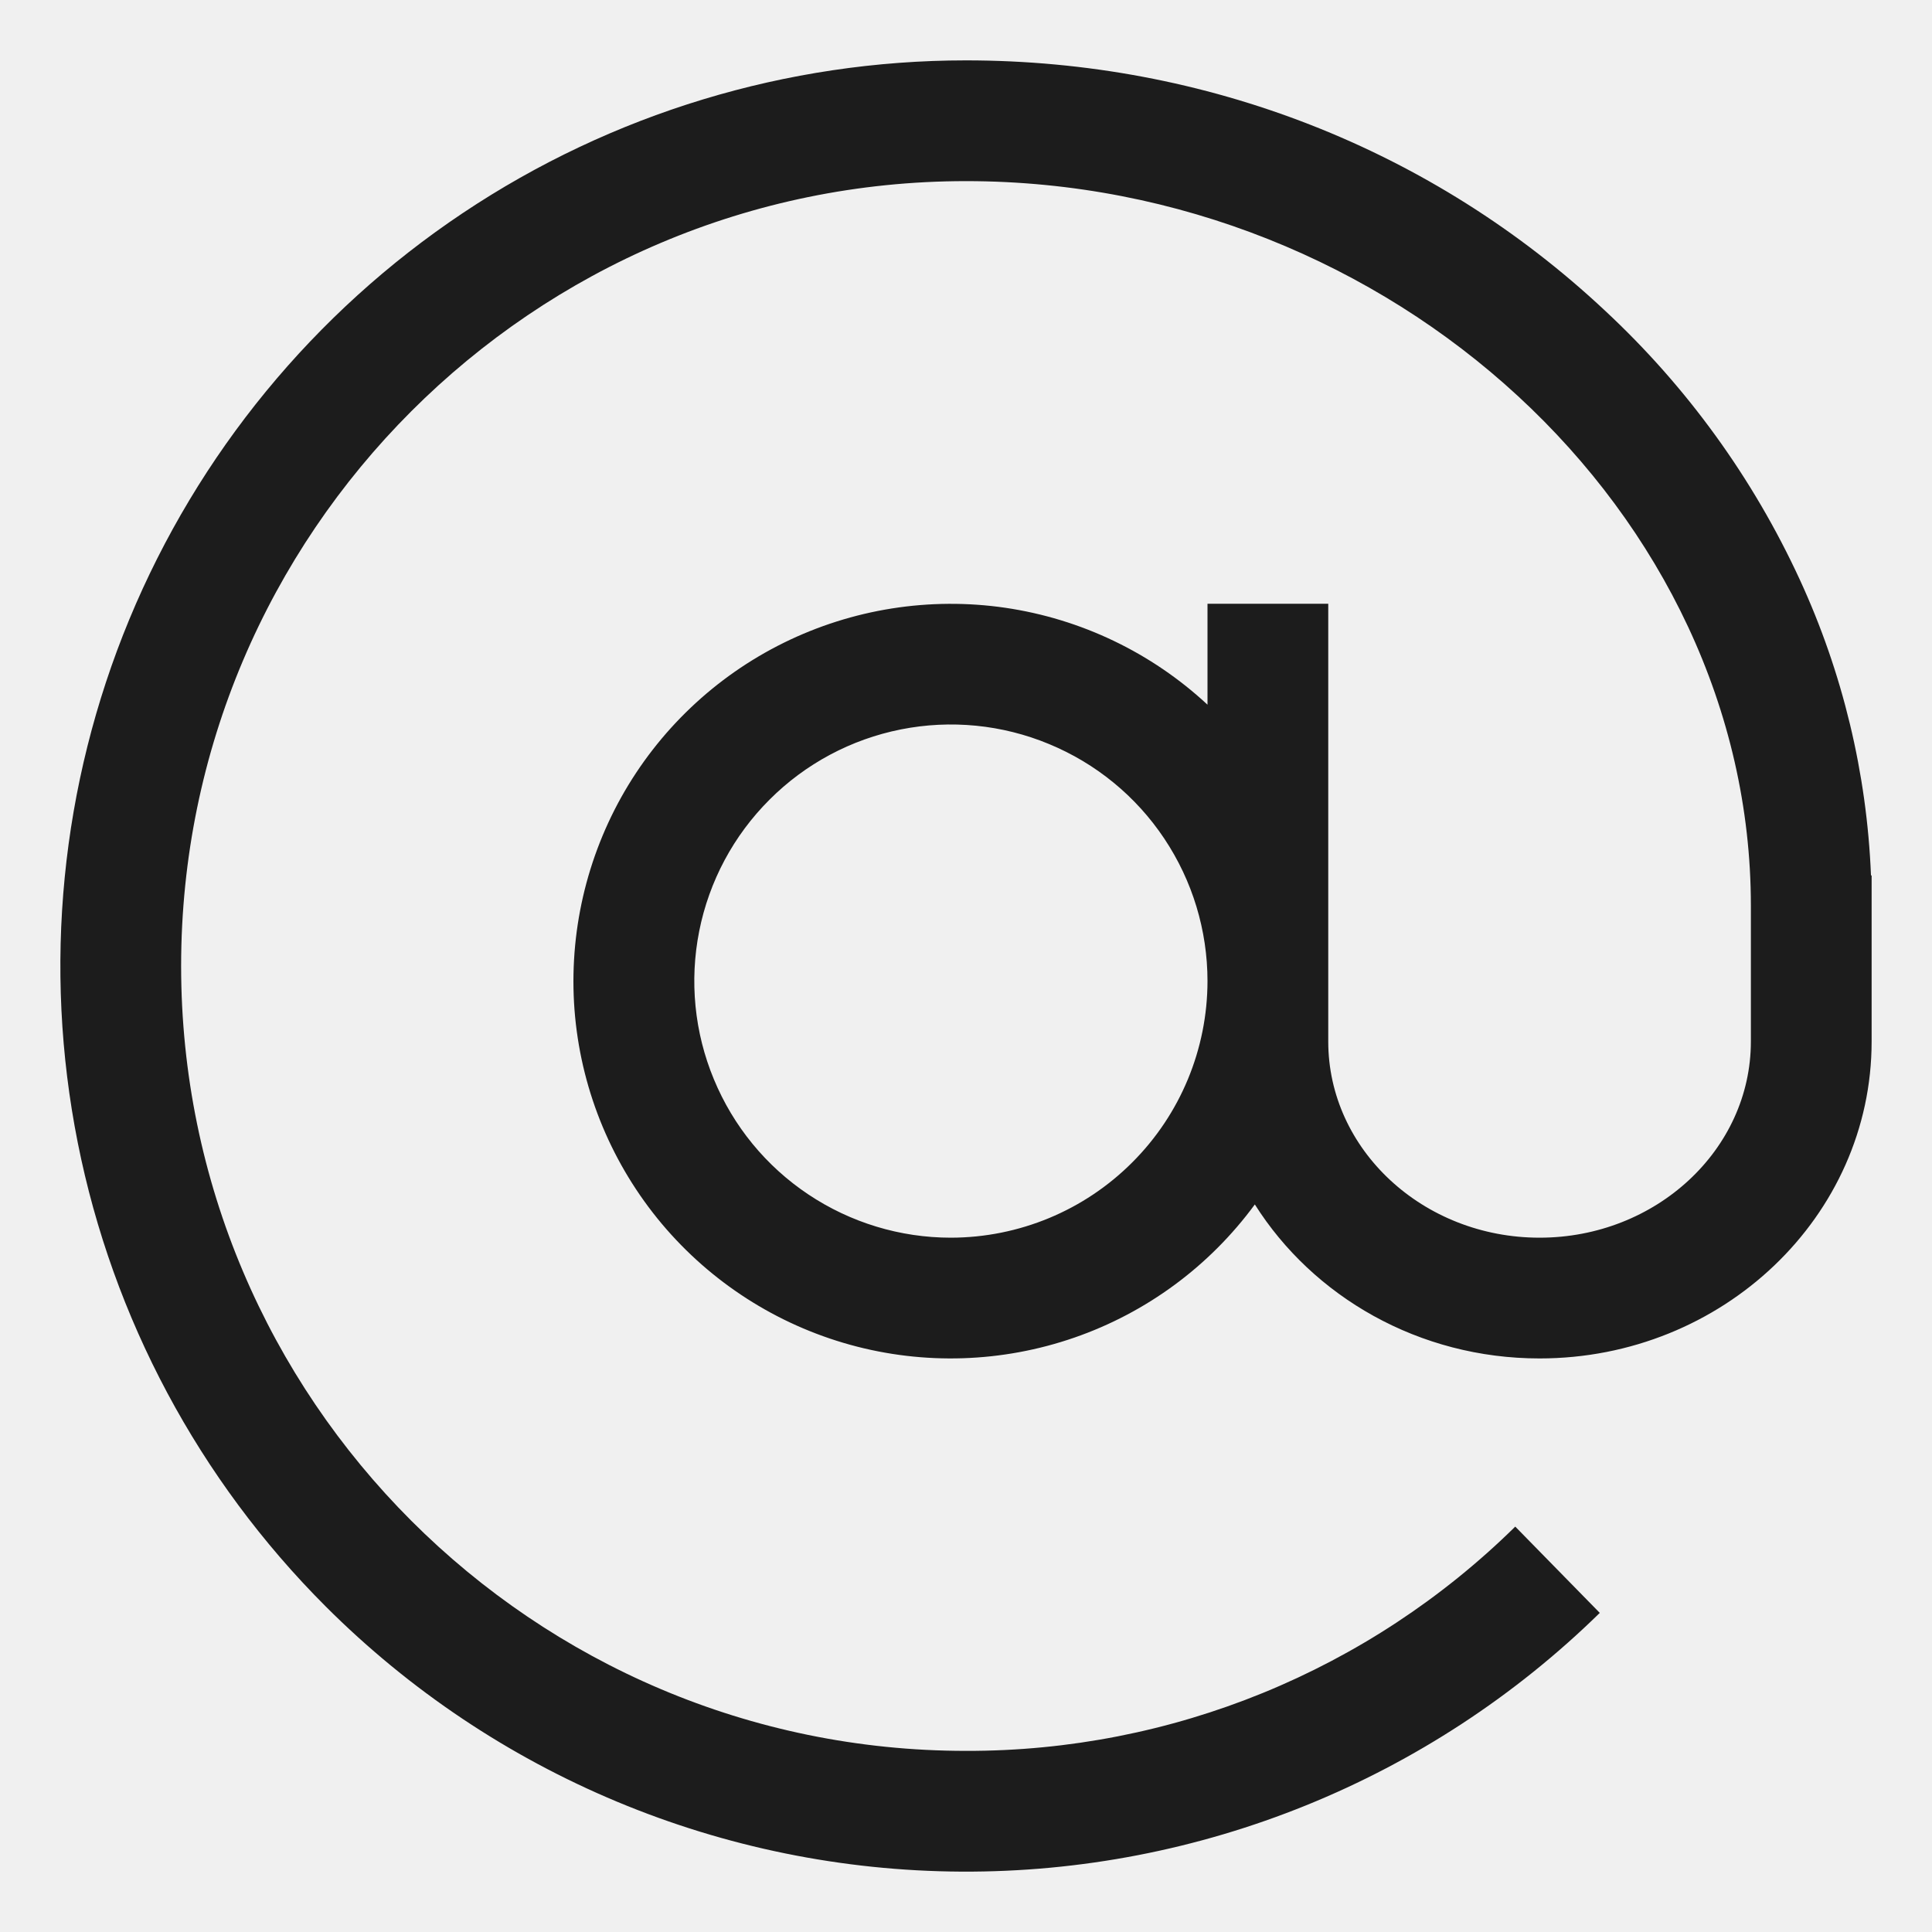
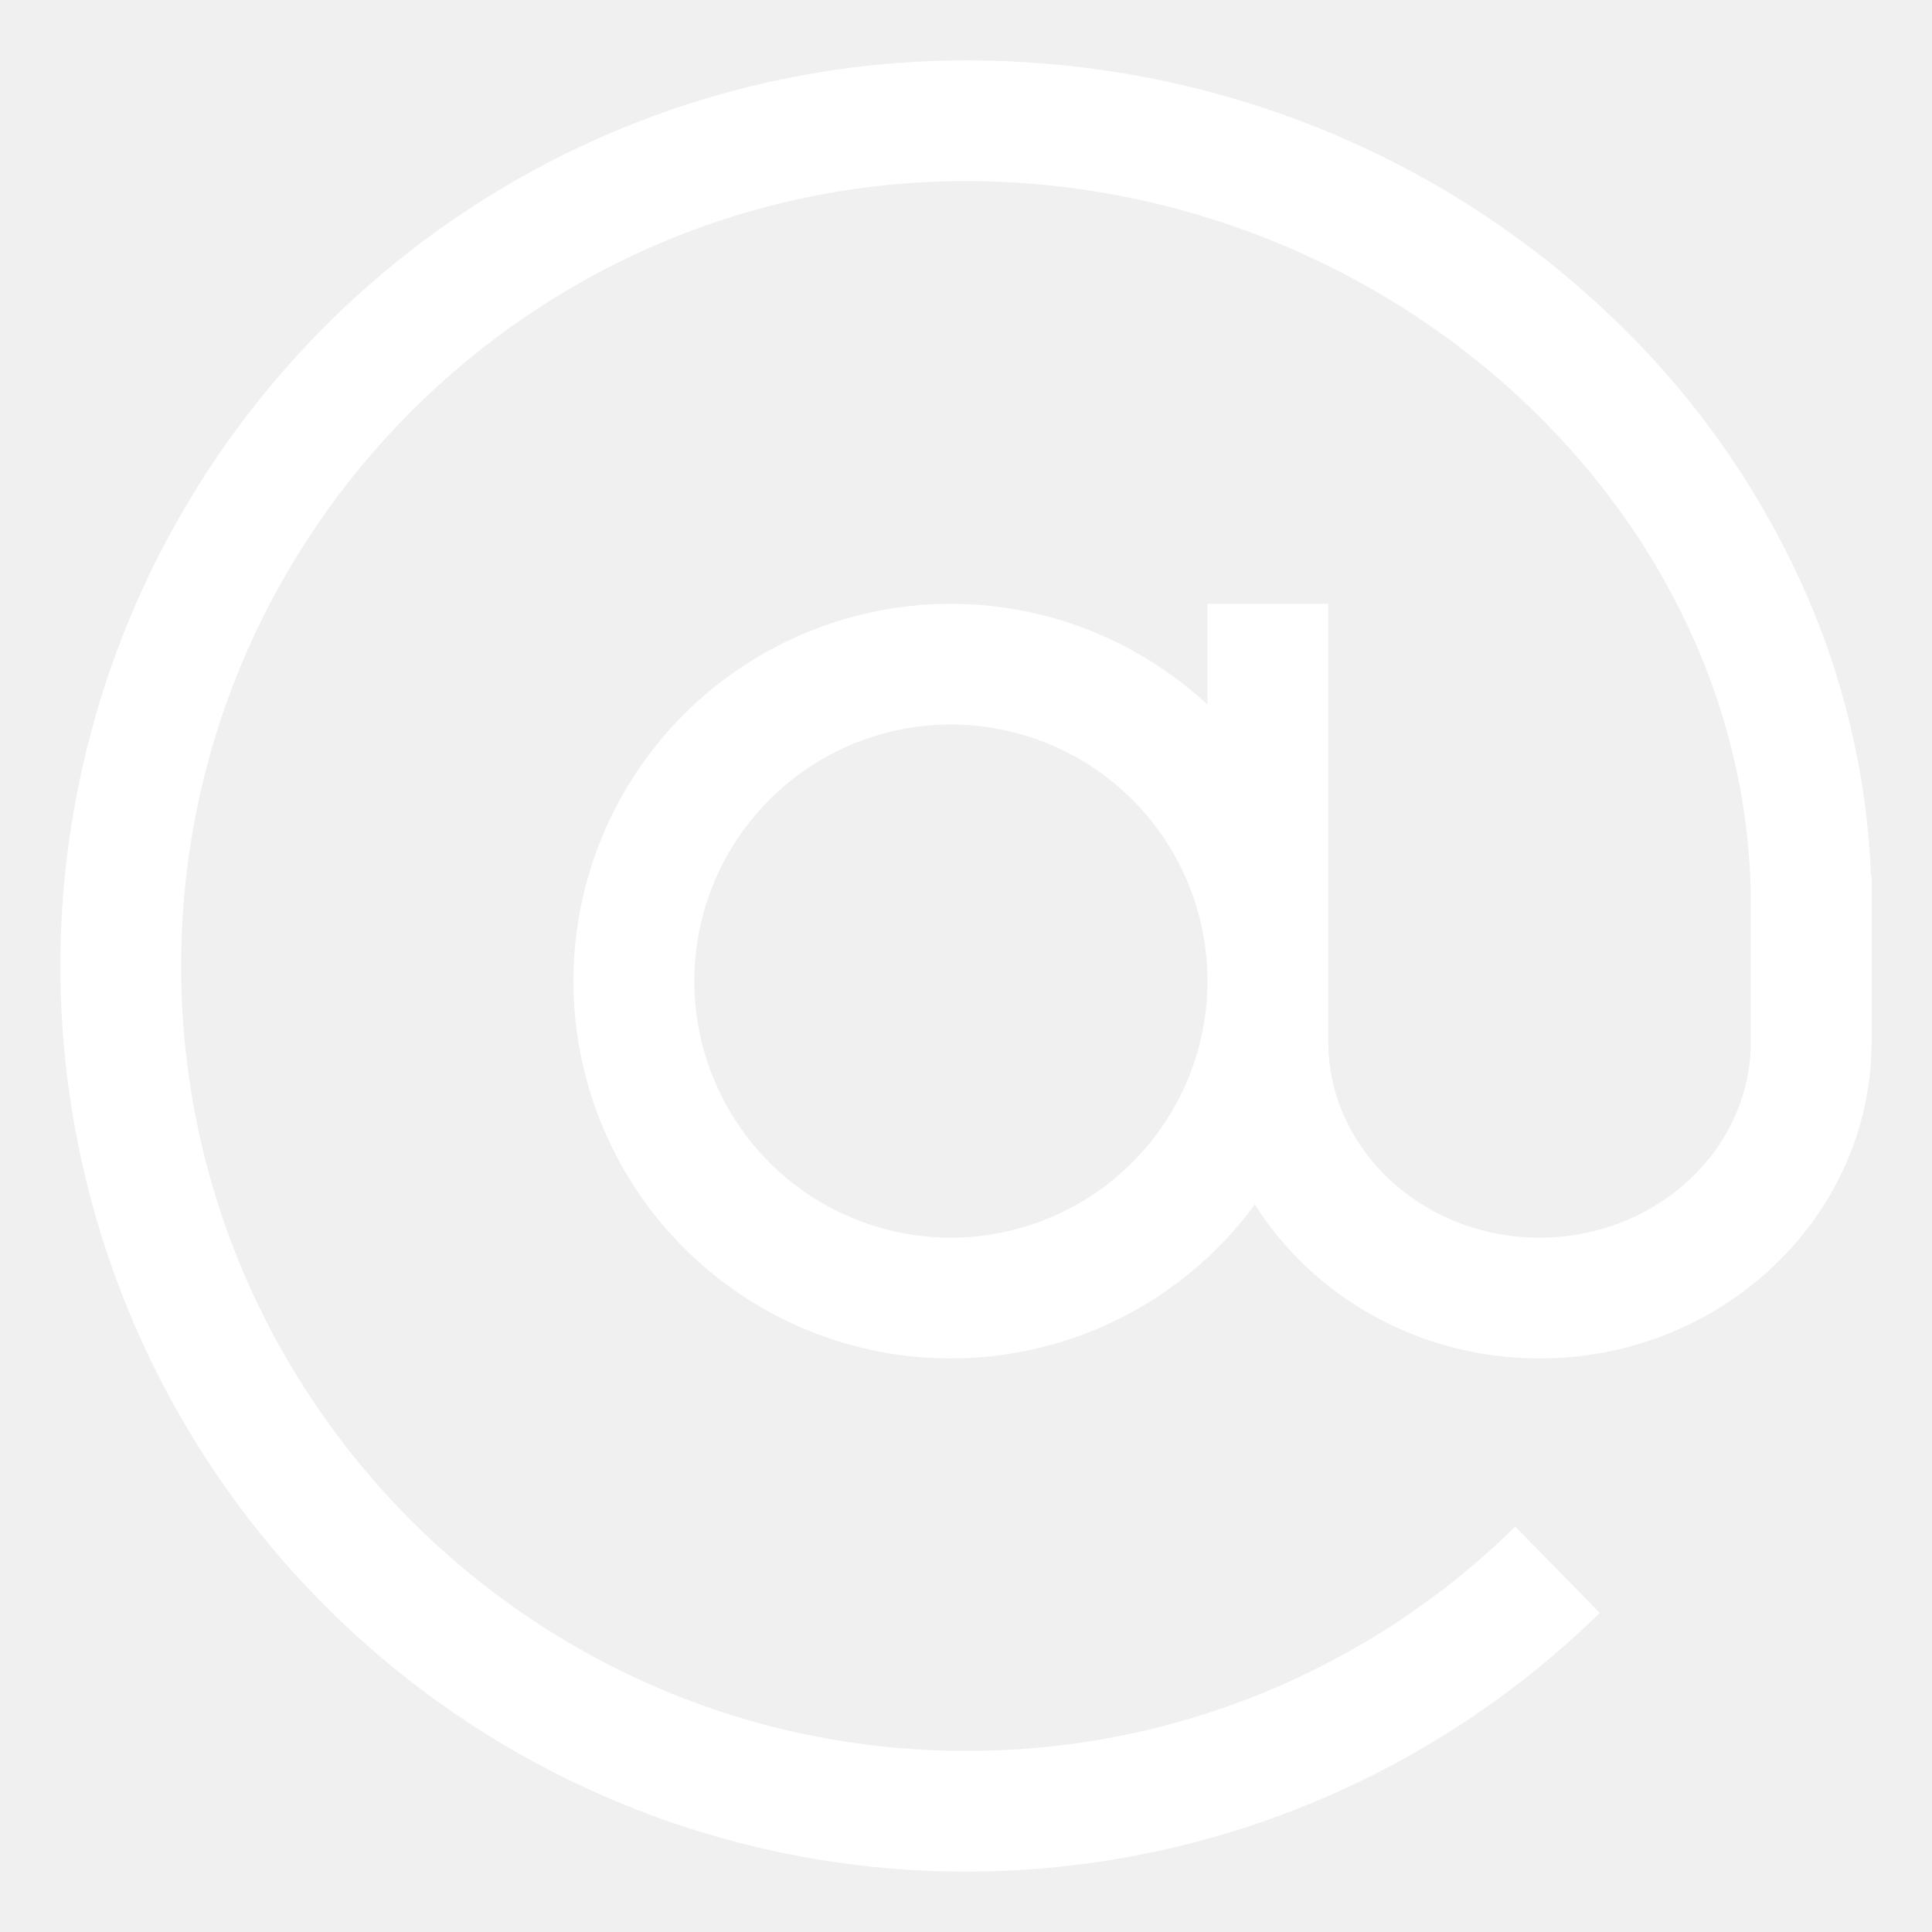
<svg xmlns="http://www.w3.org/2000/svg" width="24" height="24" viewBox="0 0 24 24" fill="none">
  <g clip-path="url(#clip0_377_234)">
-     <path d="M23.242 10.875C23.191 9.604 22.89 8.355 22.357 7.199C21.776 5.939 20.954 4.804 19.938 3.859C17.799 1.854 14.98 0.75 12 0.75C9.775 0.75 7.6 1.41 5.75 2.646C3.9 3.882 2.458 5.639 1.606 7.695C0.755 9.75 0.532 12.012 0.966 14.195C1.4 16.377 2.472 18.382 4.045 19.955C6.141 22.051 8.979 23.235 11.943 23.25C14.906 23.265 17.756 22.11 19.873 20.036L18.823 18.964C17.004 20.755 14.553 21.756 12 21.75C6.624 21.75 2.25 17.376 2.25 12C2.25 6.624 6.624 2.25 12 2.25C17.285 2.25 21.75 6.371 21.75 11.25V12.938C21.75 14.281 20.572 15.375 19.125 15.375C17.678 15.375 16.5 14.281 16.5 12.938V7.5H15V8.754C14.304 8.107 13.428 7.688 12.488 7.55C11.548 7.413 10.588 7.565 9.736 7.985C8.884 8.405 8.18 9.075 7.717 9.904C7.255 10.734 7.055 11.684 7.144 12.63C7.234 13.576 7.609 14.472 8.219 15.2C8.83 15.928 9.647 16.453 10.563 16.706C11.479 16.959 12.45 16.927 13.347 16.616C14.244 16.305 15.026 15.728 15.588 14.962C16.311 16.107 17.625 16.875 19.125 16.875C21.4 16.875 23.25 15.109 23.25 12.938V10.875H23.242ZM11.812 15.375C11.182 15.375 10.566 15.188 10.042 14.838C9.517 14.488 9.109 13.99 8.868 13.407C8.626 12.825 8.563 12.184 8.686 11.566C8.809 10.947 9.113 10.379 9.559 9.934C10.004 9.488 10.572 9.184 11.191 9.061C11.809 8.938 12.45 9.001 13.032 9.243C13.615 9.484 14.113 9.892 14.463 10.417C14.813 10.941 15 11.557 15 12.188C14.999 13.033 14.663 13.843 14.065 14.44C13.468 15.038 12.658 15.374 11.812 15.375Z" fill="#1C1C1C" />
+     <path d="M23.242 10.875C23.191 9.604 22.89 8.355 22.357 7.199C21.776 5.939 20.954 4.804 19.938 3.859C17.799 1.854 14.98 0.75 12 0.75C9.775 0.75 7.6 1.41 5.75 2.646C3.9 3.882 2.458 5.639 1.606 7.695C0.755 9.75 0.532 12.012 0.966 14.195C1.4 16.377 2.472 18.382 4.045 19.955C6.141 22.051 8.979 23.235 11.943 23.25C14.906 23.265 17.756 22.11 19.873 20.036L18.823 18.964C17.004 20.755 14.553 21.756 12 21.75C6.624 21.75 2.25 17.376 2.25 12C2.25 6.624 6.624 2.25 12 2.25C17.285 2.25 21.75 6.371 21.75 11.25V12.938C21.75 14.281 20.572 15.375 19.125 15.375C17.678 15.375 16.5 14.281 16.5 12.938V7.5H15V8.754C14.304 8.107 13.428 7.688 12.488 7.55C11.548 7.413 10.588 7.565 9.736 7.985C8.884 8.405 8.18 9.075 7.717 9.904C7.255 10.734 7.055 11.684 7.144 12.63C7.234 13.576 7.609 14.472 8.219 15.2C8.83 15.928 9.647 16.453 10.563 16.706C11.479 16.959 12.45 16.927 13.347 16.616C14.244 16.305 15.026 15.728 15.588 14.962C16.311 16.107 17.625 16.875 19.125 16.875C21.4 16.875 23.25 15.109 23.25 12.938V10.875H23.242ZM11.812 15.375C11.182 15.375 10.566 15.188 10.042 14.838C9.517 14.488 9.109 13.99 8.868 13.407C8.626 12.825 8.563 12.184 8.686 11.566C8.809 10.947 9.113 10.379 9.559 9.934C10.004 9.488 10.572 9.184 11.191 9.061C11.809 8.938 12.45 9.001 13.032 9.243C13.615 9.484 14.113 9.892 14.463 10.417C14.813 10.941 15 11.557 15 12.188C14.999 13.033 14.663 13.843 14.065 14.44C13.468 15.038 12.658 15.374 11.812 15.375Z" fill="#FFFFFF" />
  </g>
  <defs>
    <clipPath id="clip0_377_234">
-       <rect width="24" height="24" fill="white" />
+       <rect width="24" height="24" fill="#FFFFFF" />
    </clipPath>
  </defs>
</svg>
